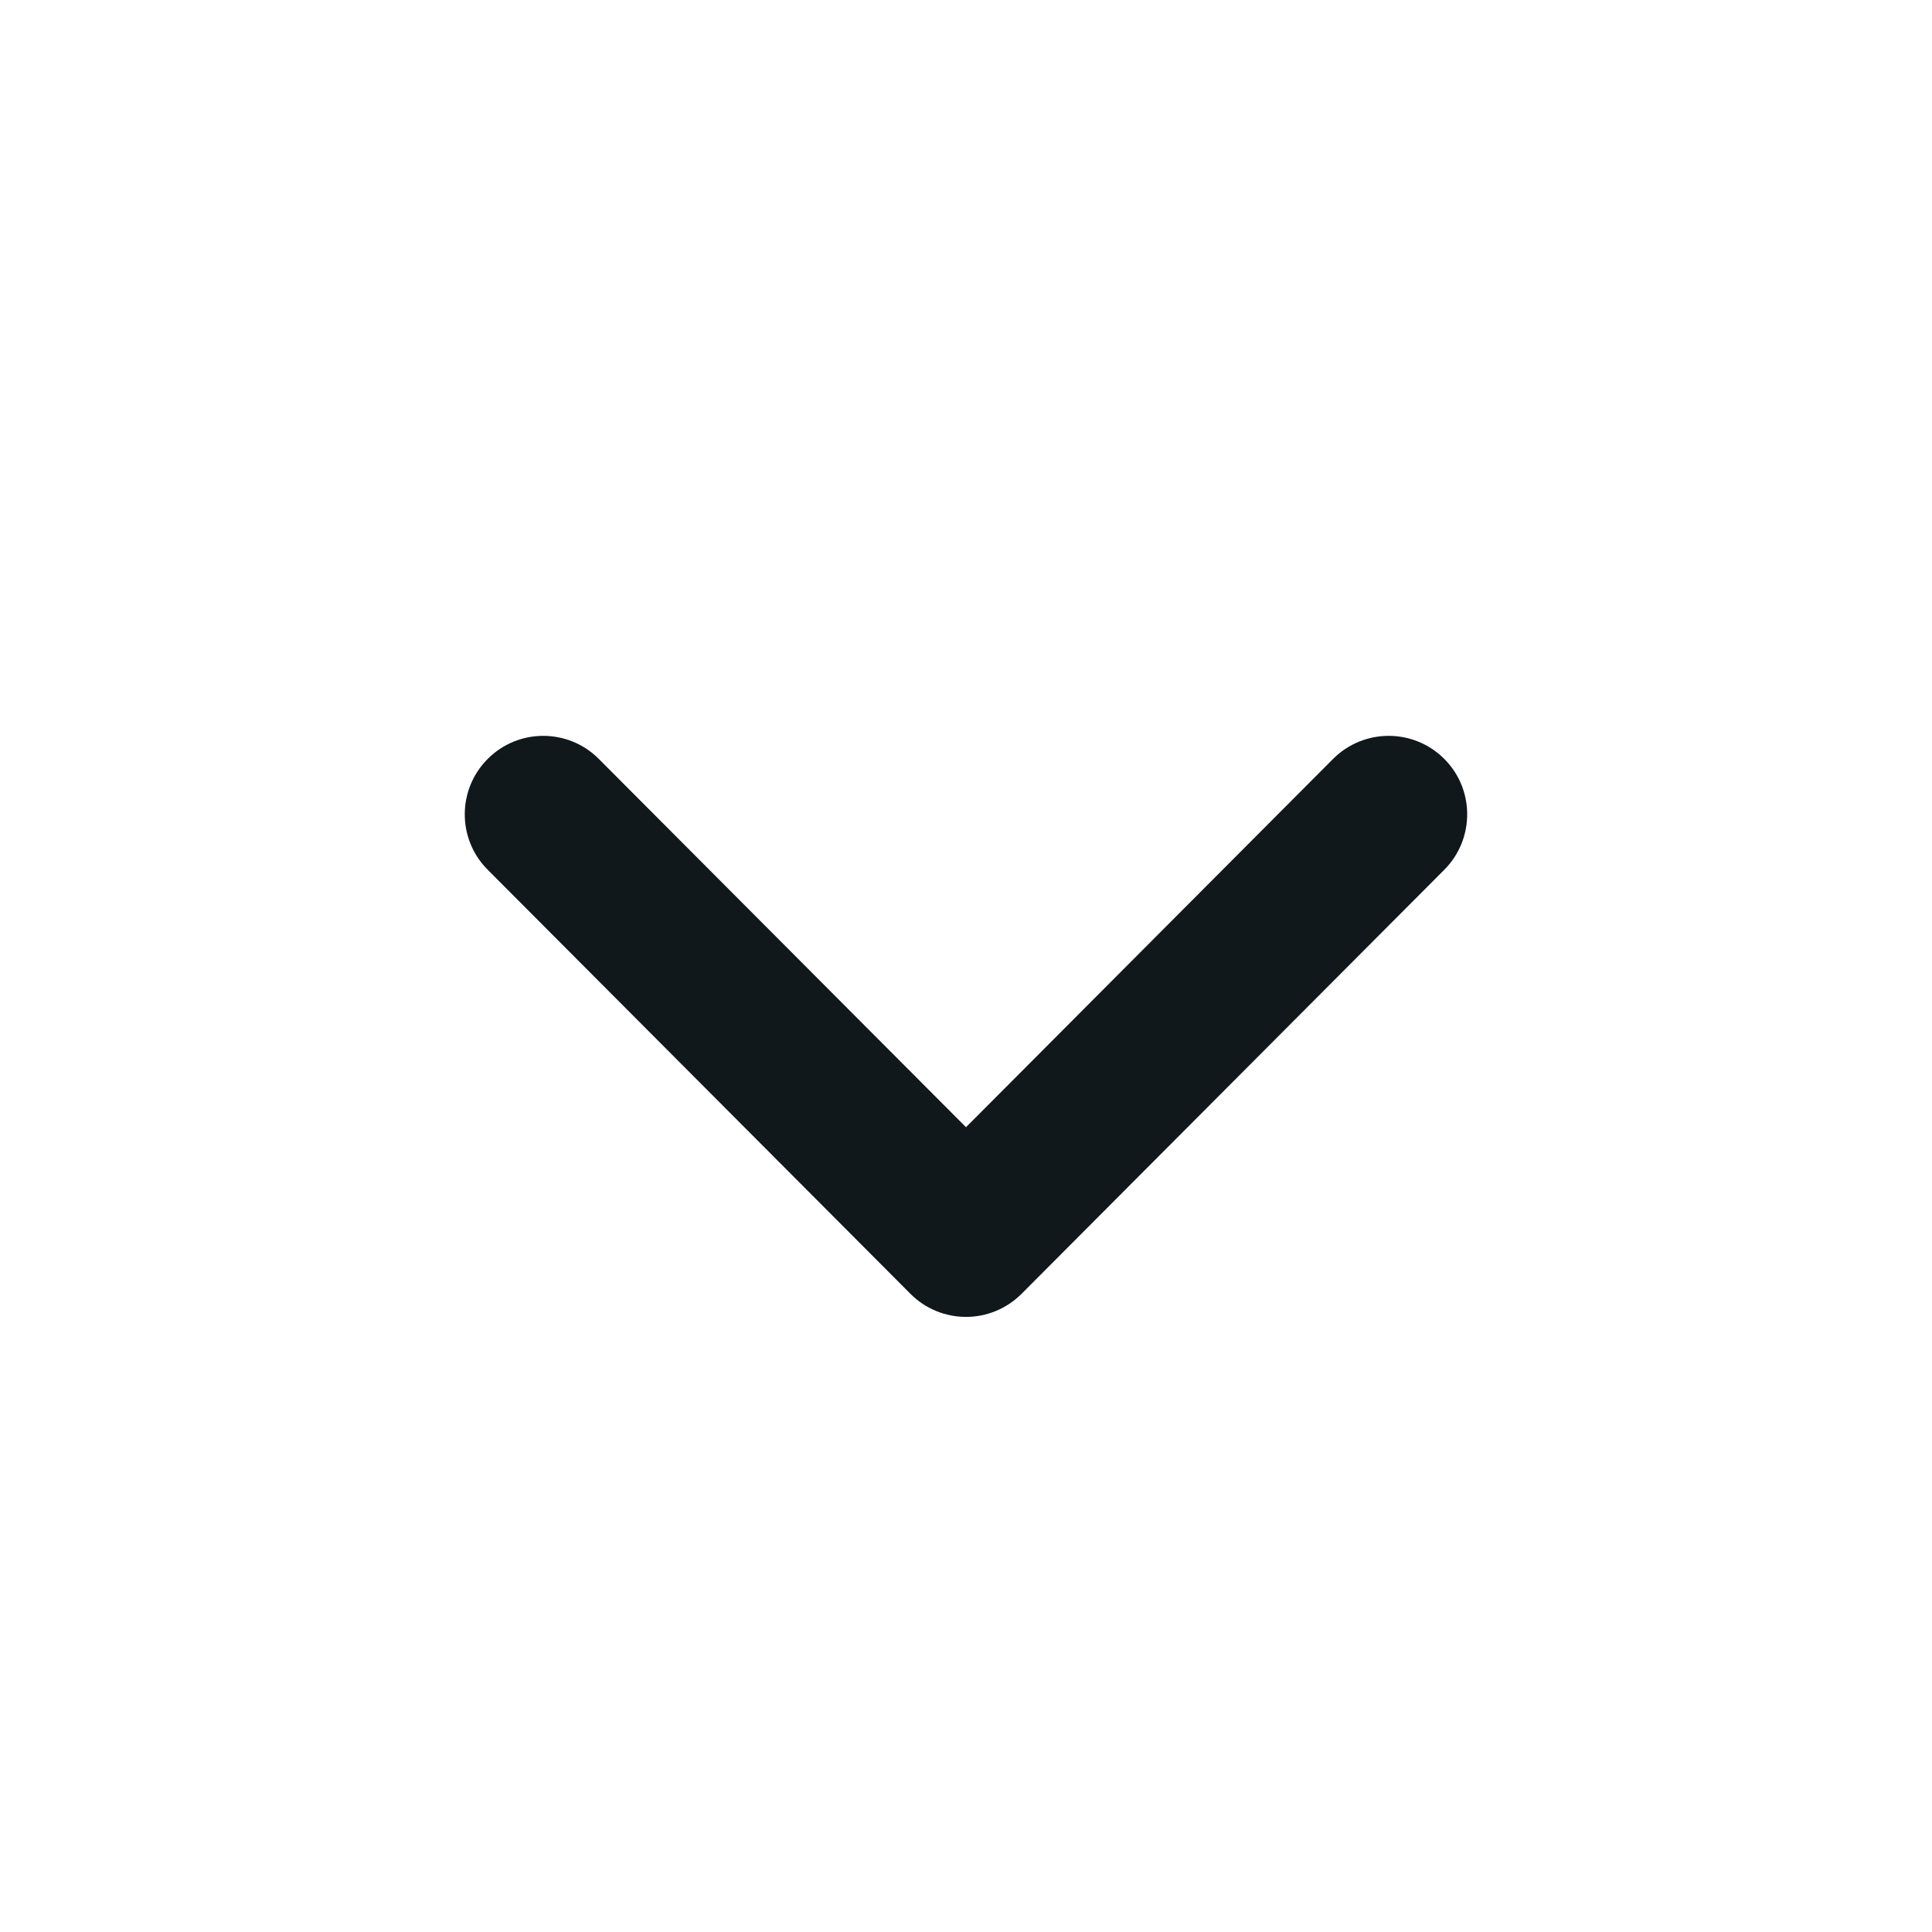
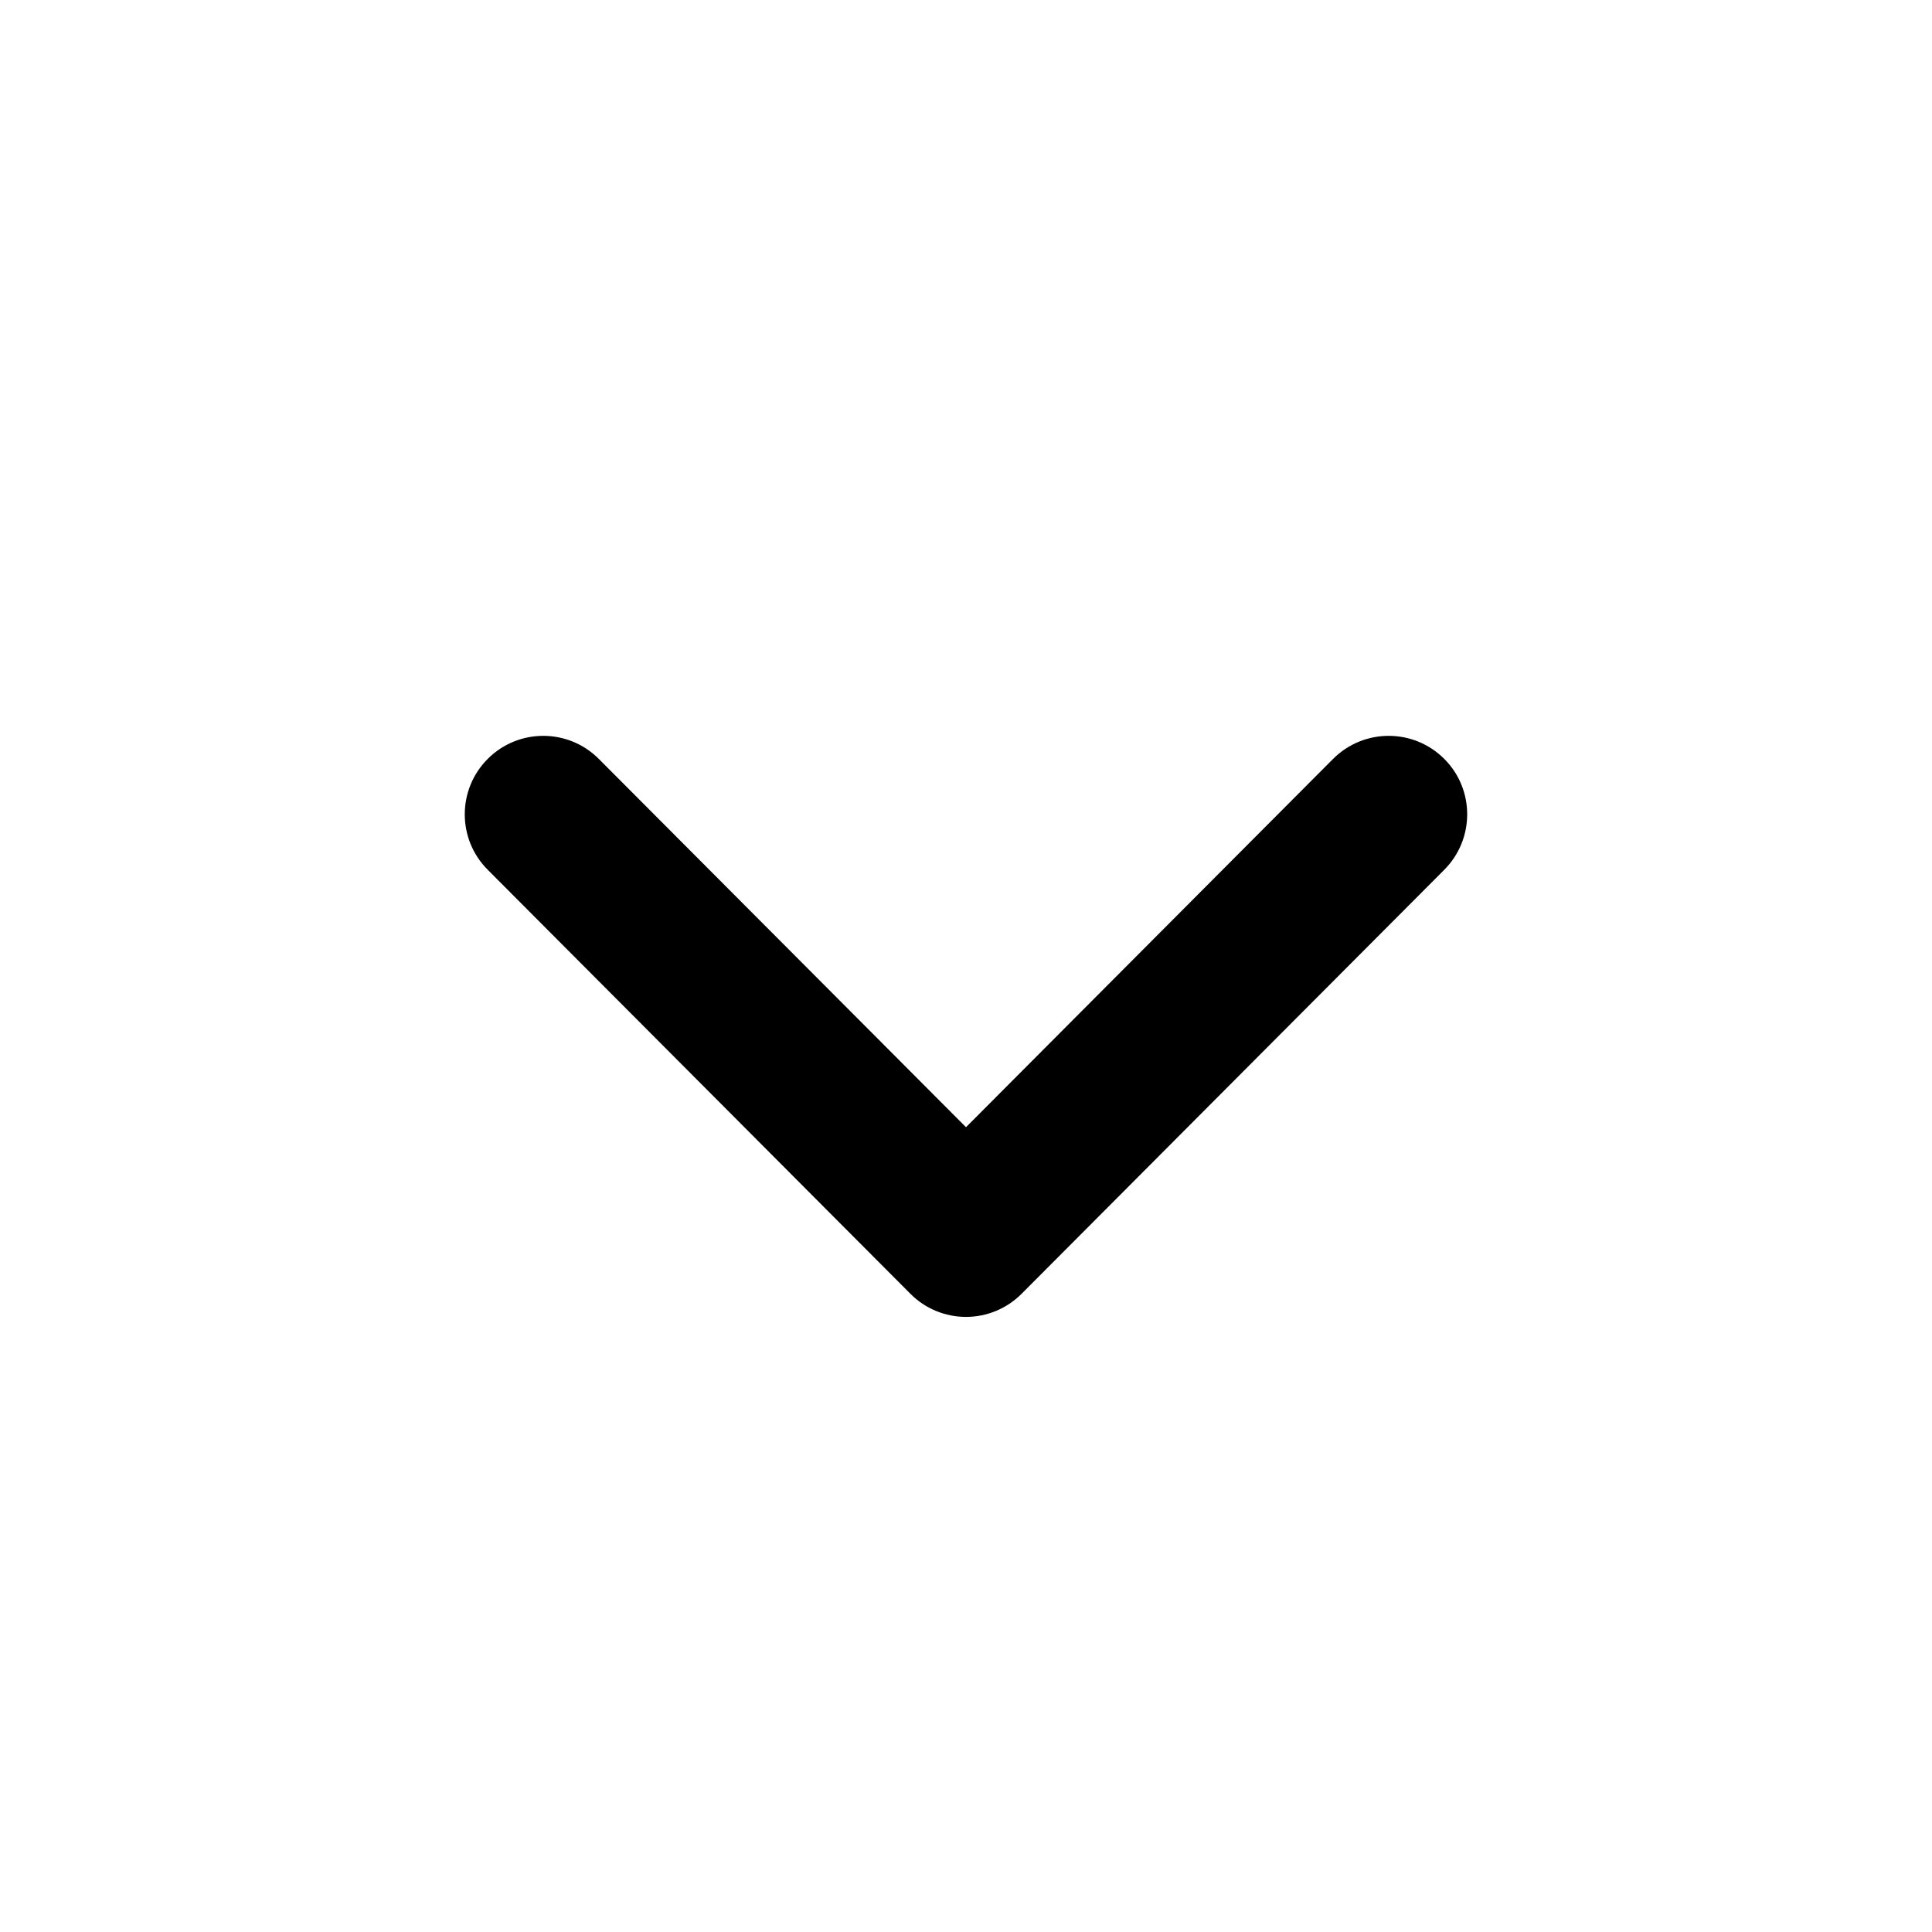
- <svg xmlns="http://www.w3.org/2000/svg" width="16" height="16" viewBox="0 0 16 16" fill="none">
+ <svg xmlns="http://www.w3.org/2000/svg" width="16" height="16" viewBox="0 0 16 16">
  <g id="icon/chevron down">
-     <path id="vector" d="M4.04 6.284C4.294 6.03 4.706 6.031 4.959 6.285L8 9.335L11.04 6.285C11.294 6.031 11.705 6.03 11.96 6.284C12.214 6.537 12.214 6.949 11.961 7.203L8.46 10.715C8.338 10.837 8.173 10.906 8 10.906C7.827 10.906 7.661 10.837 7.54 10.715L4.039 7.203C3.785 6.949 3.786 6.537 4.04 6.284Z" fill="#11181C" />
+     <path id="vector" d="M4.04 6.284C4.294 6.03 4.706 6.031 4.959 6.285L8 9.335L11.04 6.285C11.294 6.031 11.705 6.03 11.96 6.284C12.214 6.537 12.214 6.949 11.961 7.203L8.46 10.715C8.338 10.837 8.173 10.906 8 10.906C7.827 10.906 7.661 10.837 7.54 10.715L4.039 7.203C3.785 6.949 3.786 6.537 4.04 6.284Z" />
  </g>
</svg>
